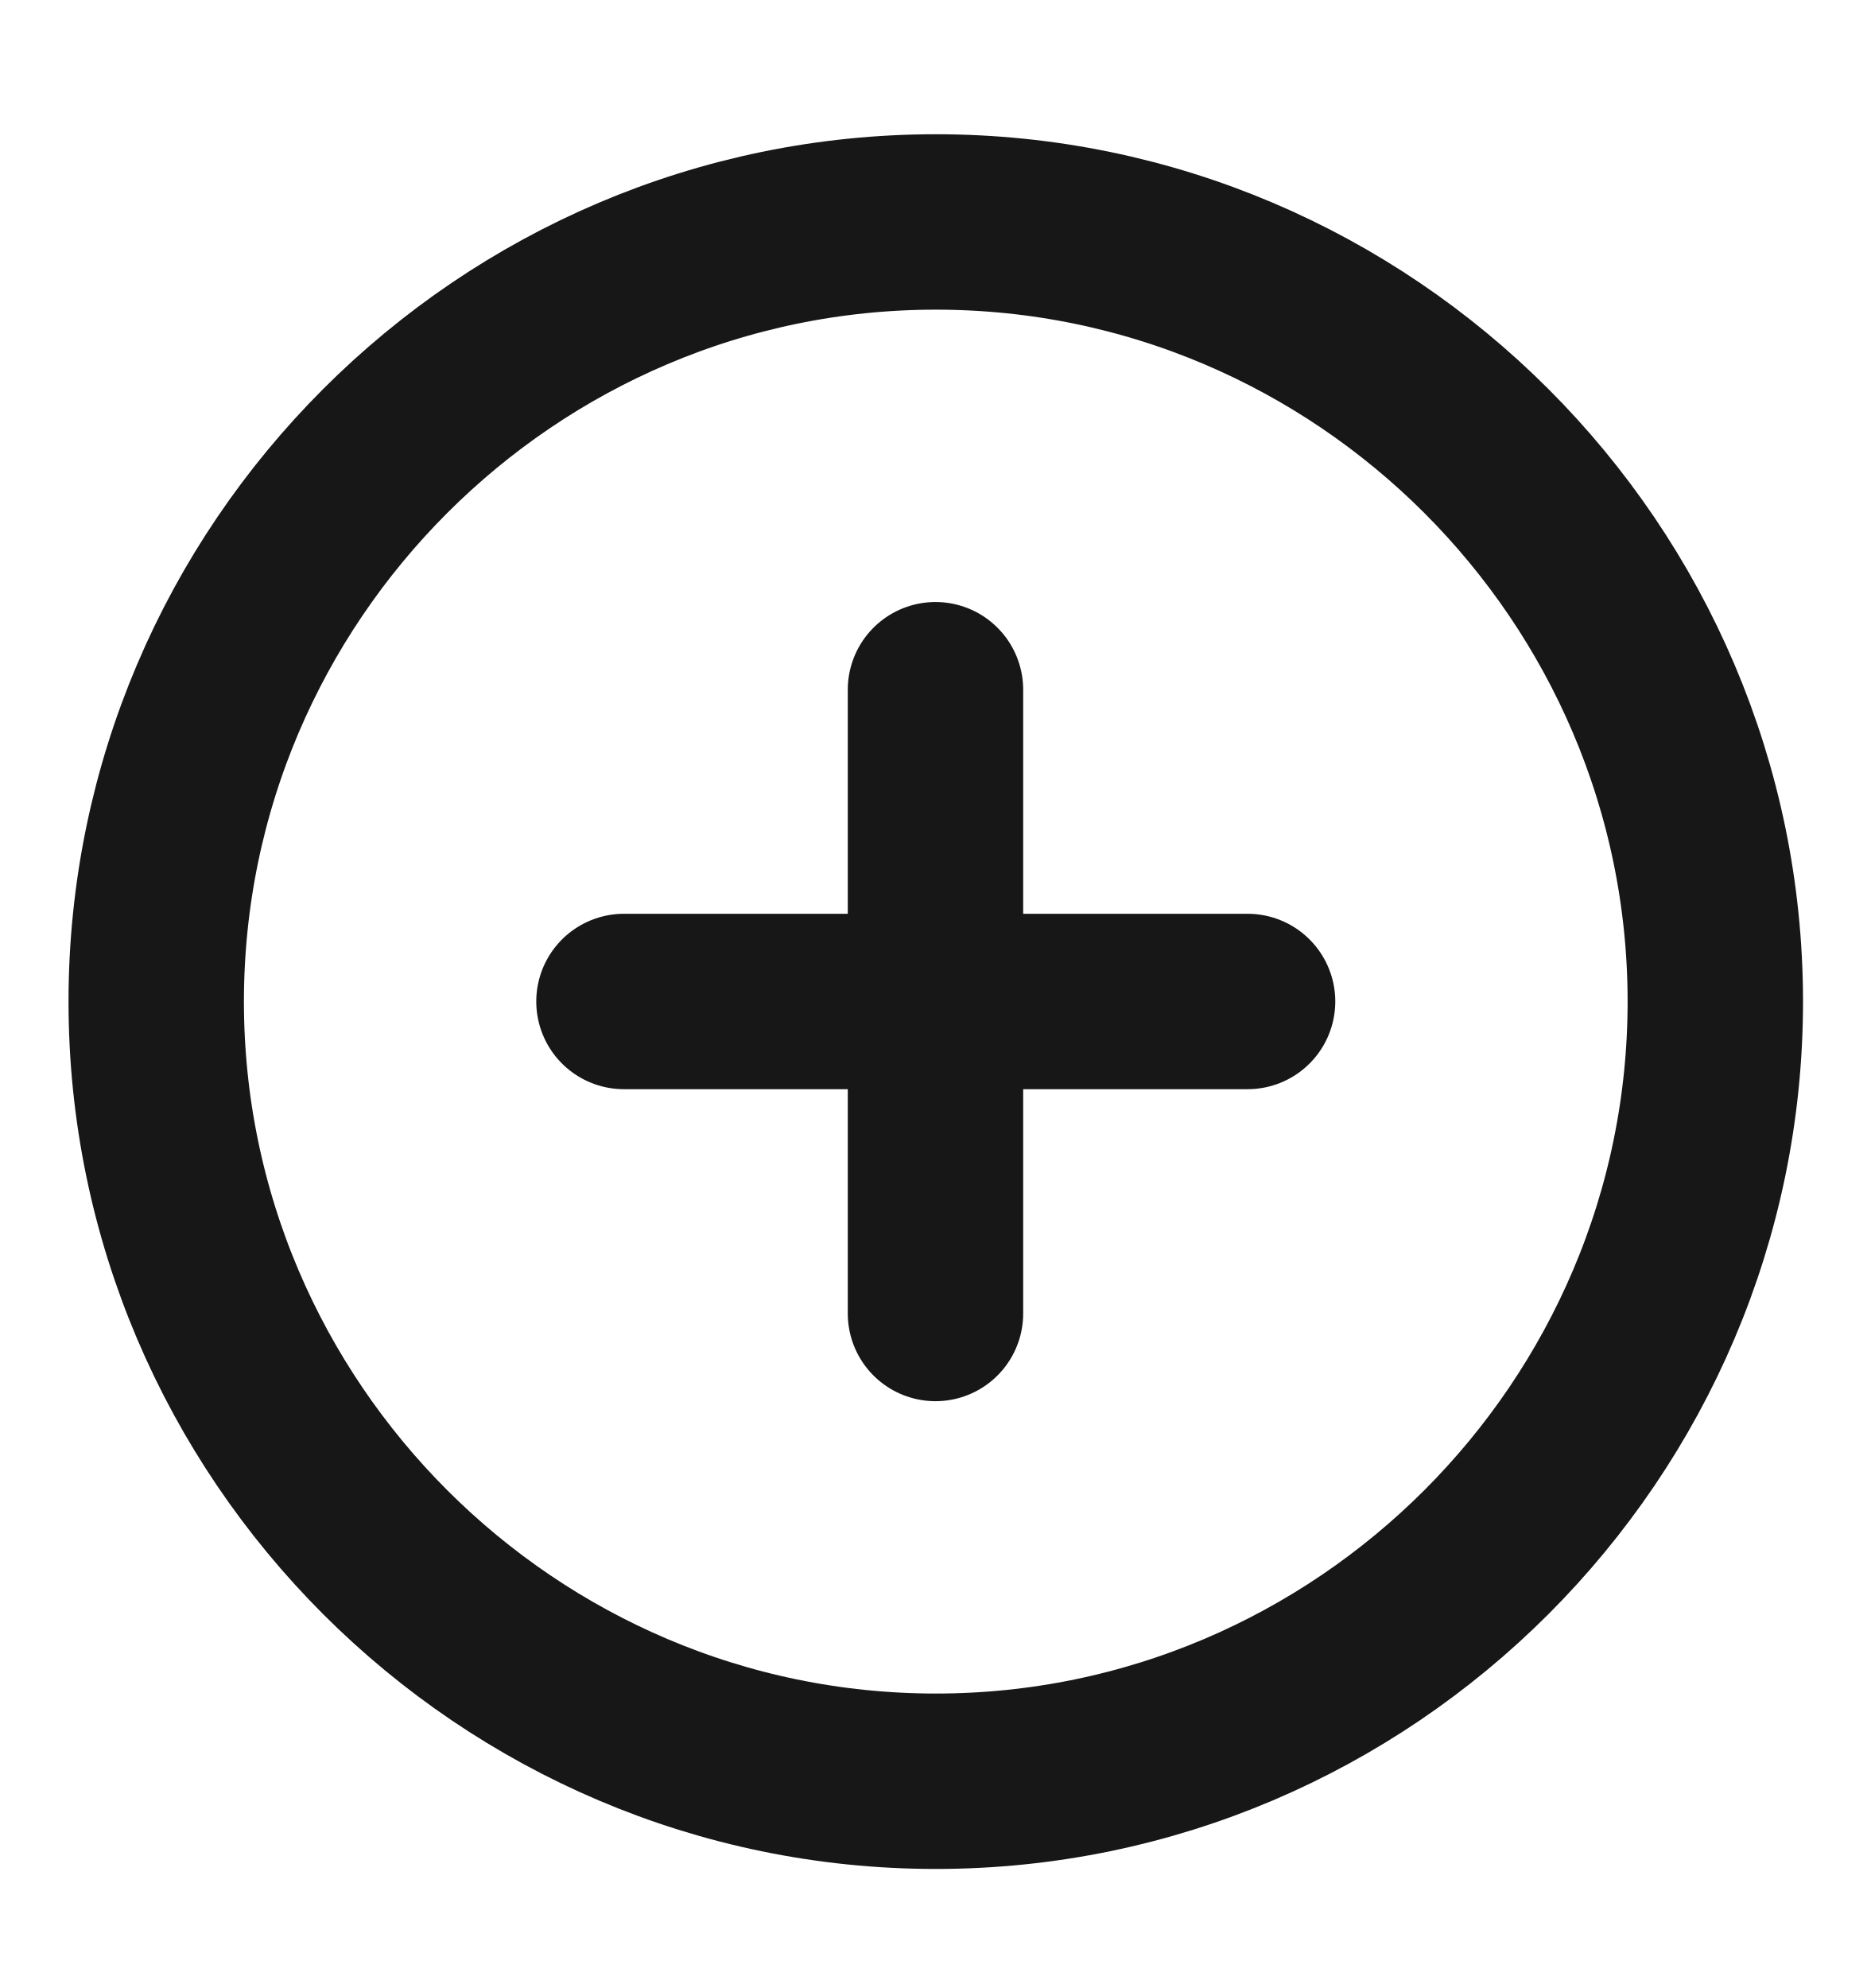
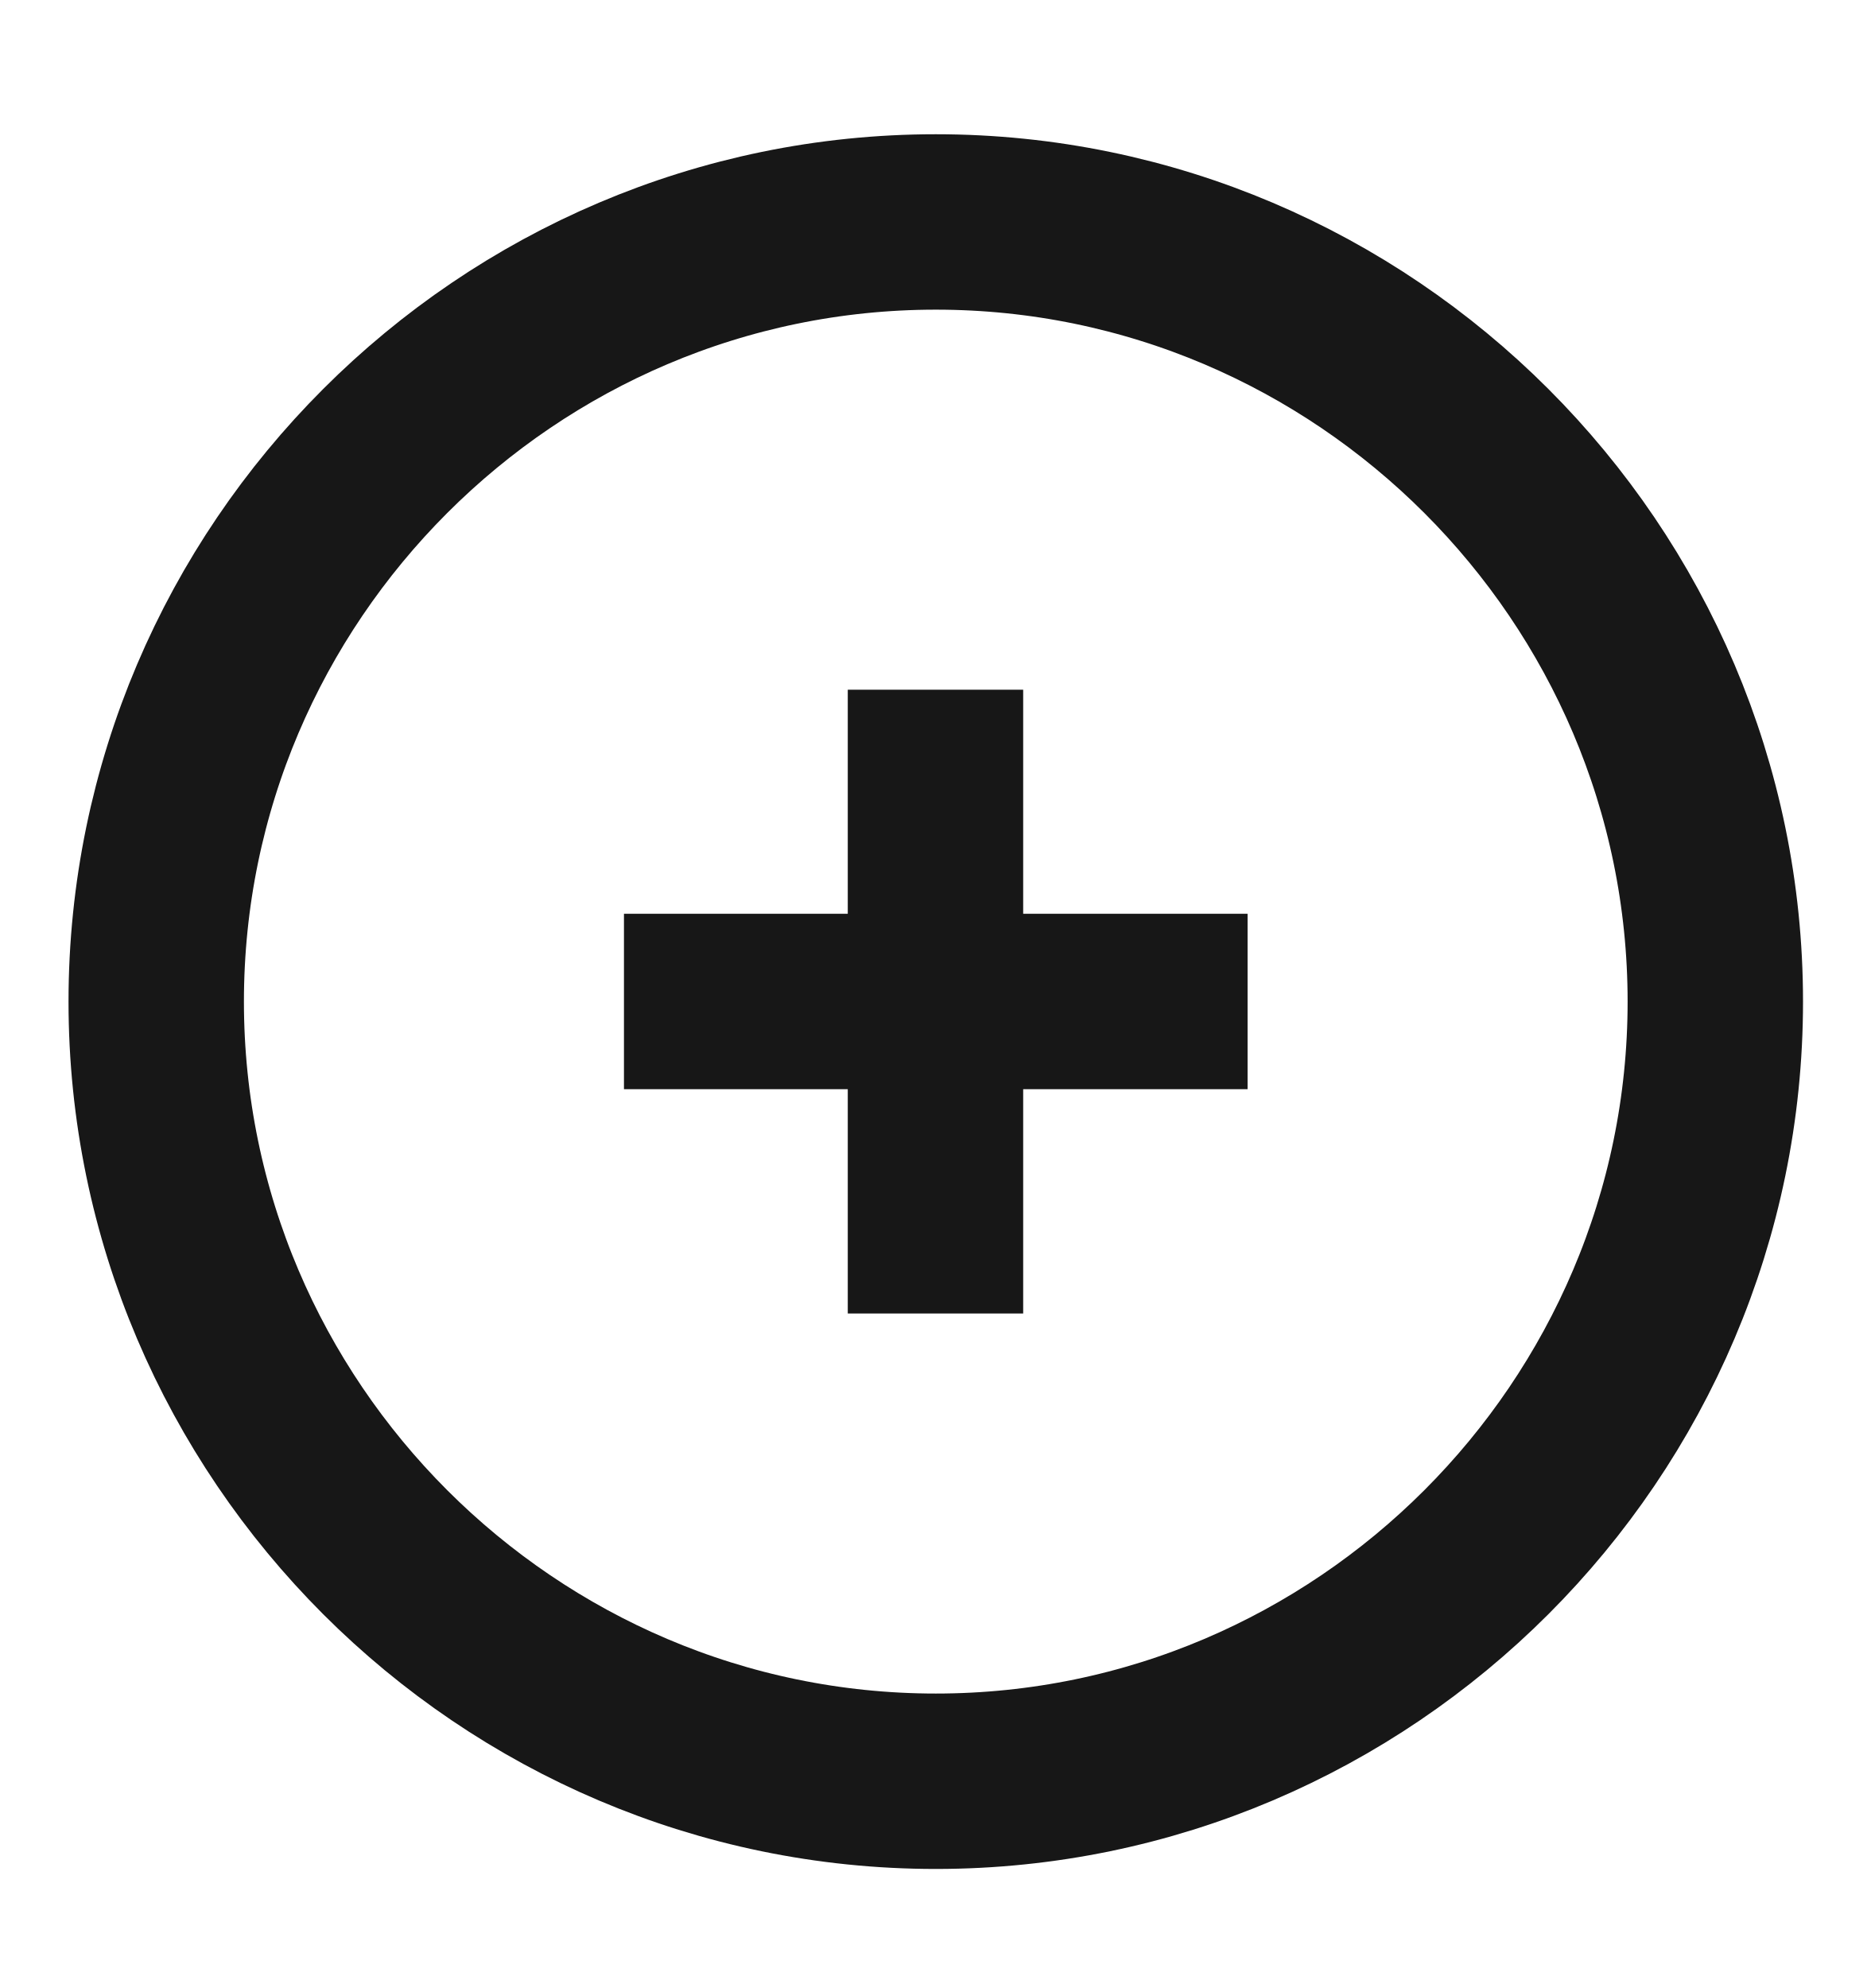
<svg xmlns="http://www.w3.org/2000/svg" width="16" height="17" viewBox="0 0 16 17" fill="none">
-   <path d="M8.003 15.232C11.669 15.232 14.669 12.232 14.669 8.565C14.669 4.898 11.669 1.898 8.003 1.898C4.336 1.898 1.336 4.898 1.336 8.565C1.336 12.232 4.336 15.232 8.003 15.232Z" stroke="#171717" stroke-width="1.5" stroke-linecap="round" stroke-linejoin="round" />
-   <path d="M5.336 8.564H10.669" stroke="#171717" stroke-width="1.5" stroke-linecap="round" stroke-linejoin="round" />
-   <path d="M8 11.232V5.898" stroke="#171717" stroke-width="1.5" stroke-linecap="round" stroke-linejoin="round" />
+   <path d="M8.003 15.232C11.669 15.232 14.669 12.232 14.669 8.565C14.669 4.898 11.669 1.898 8.003 1.898C4.336 1.898 1.336 4.898 1.336 8.565C1.336 12.232 4.336 15.232 8.003 15.232Z" stroke="#171717" stroke-width="1.5" strokeLinecap="round" strokeLinejoin="round" />
+   <path d="M5.336 8.564H10.669" stroke="#171717" stroke-width="1.5" strokeLinecap="round" strokeLinejoin="round" />
+   <path d="M8 11.232V5.898" stroke="#171717" stroke-width="1.5" strokeLinecap="round" strokeLinejoin="round" />
</svg>
